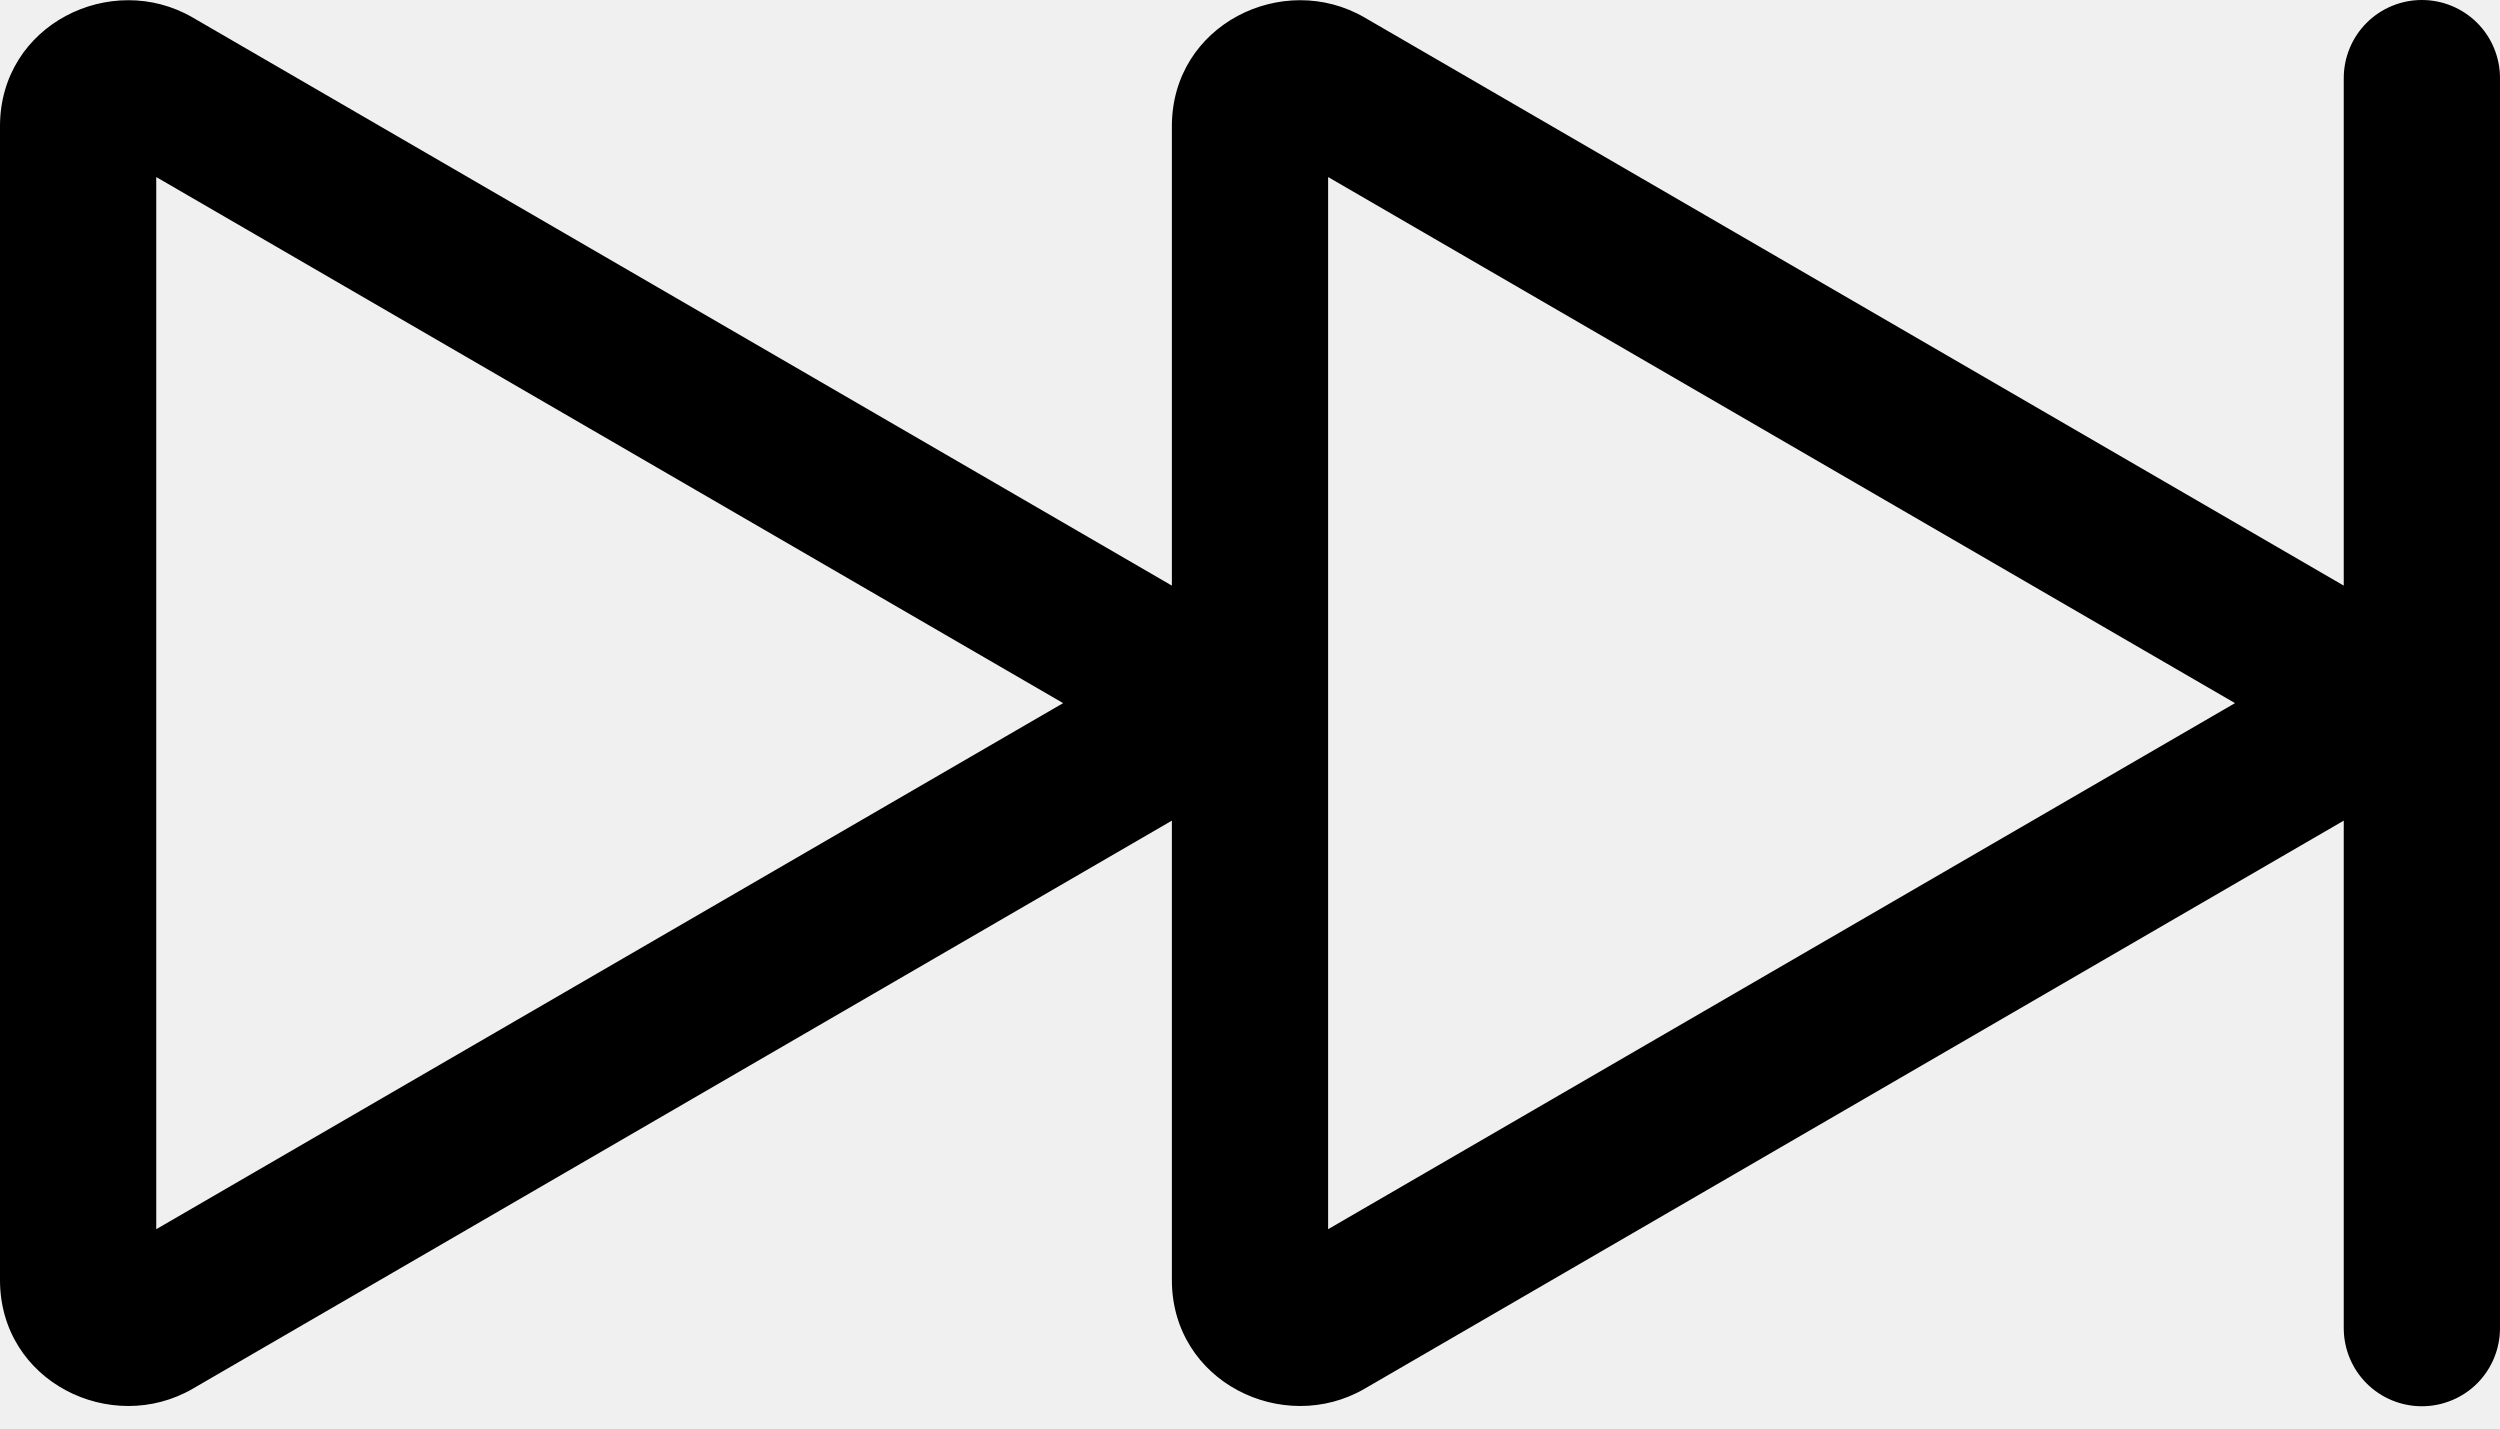
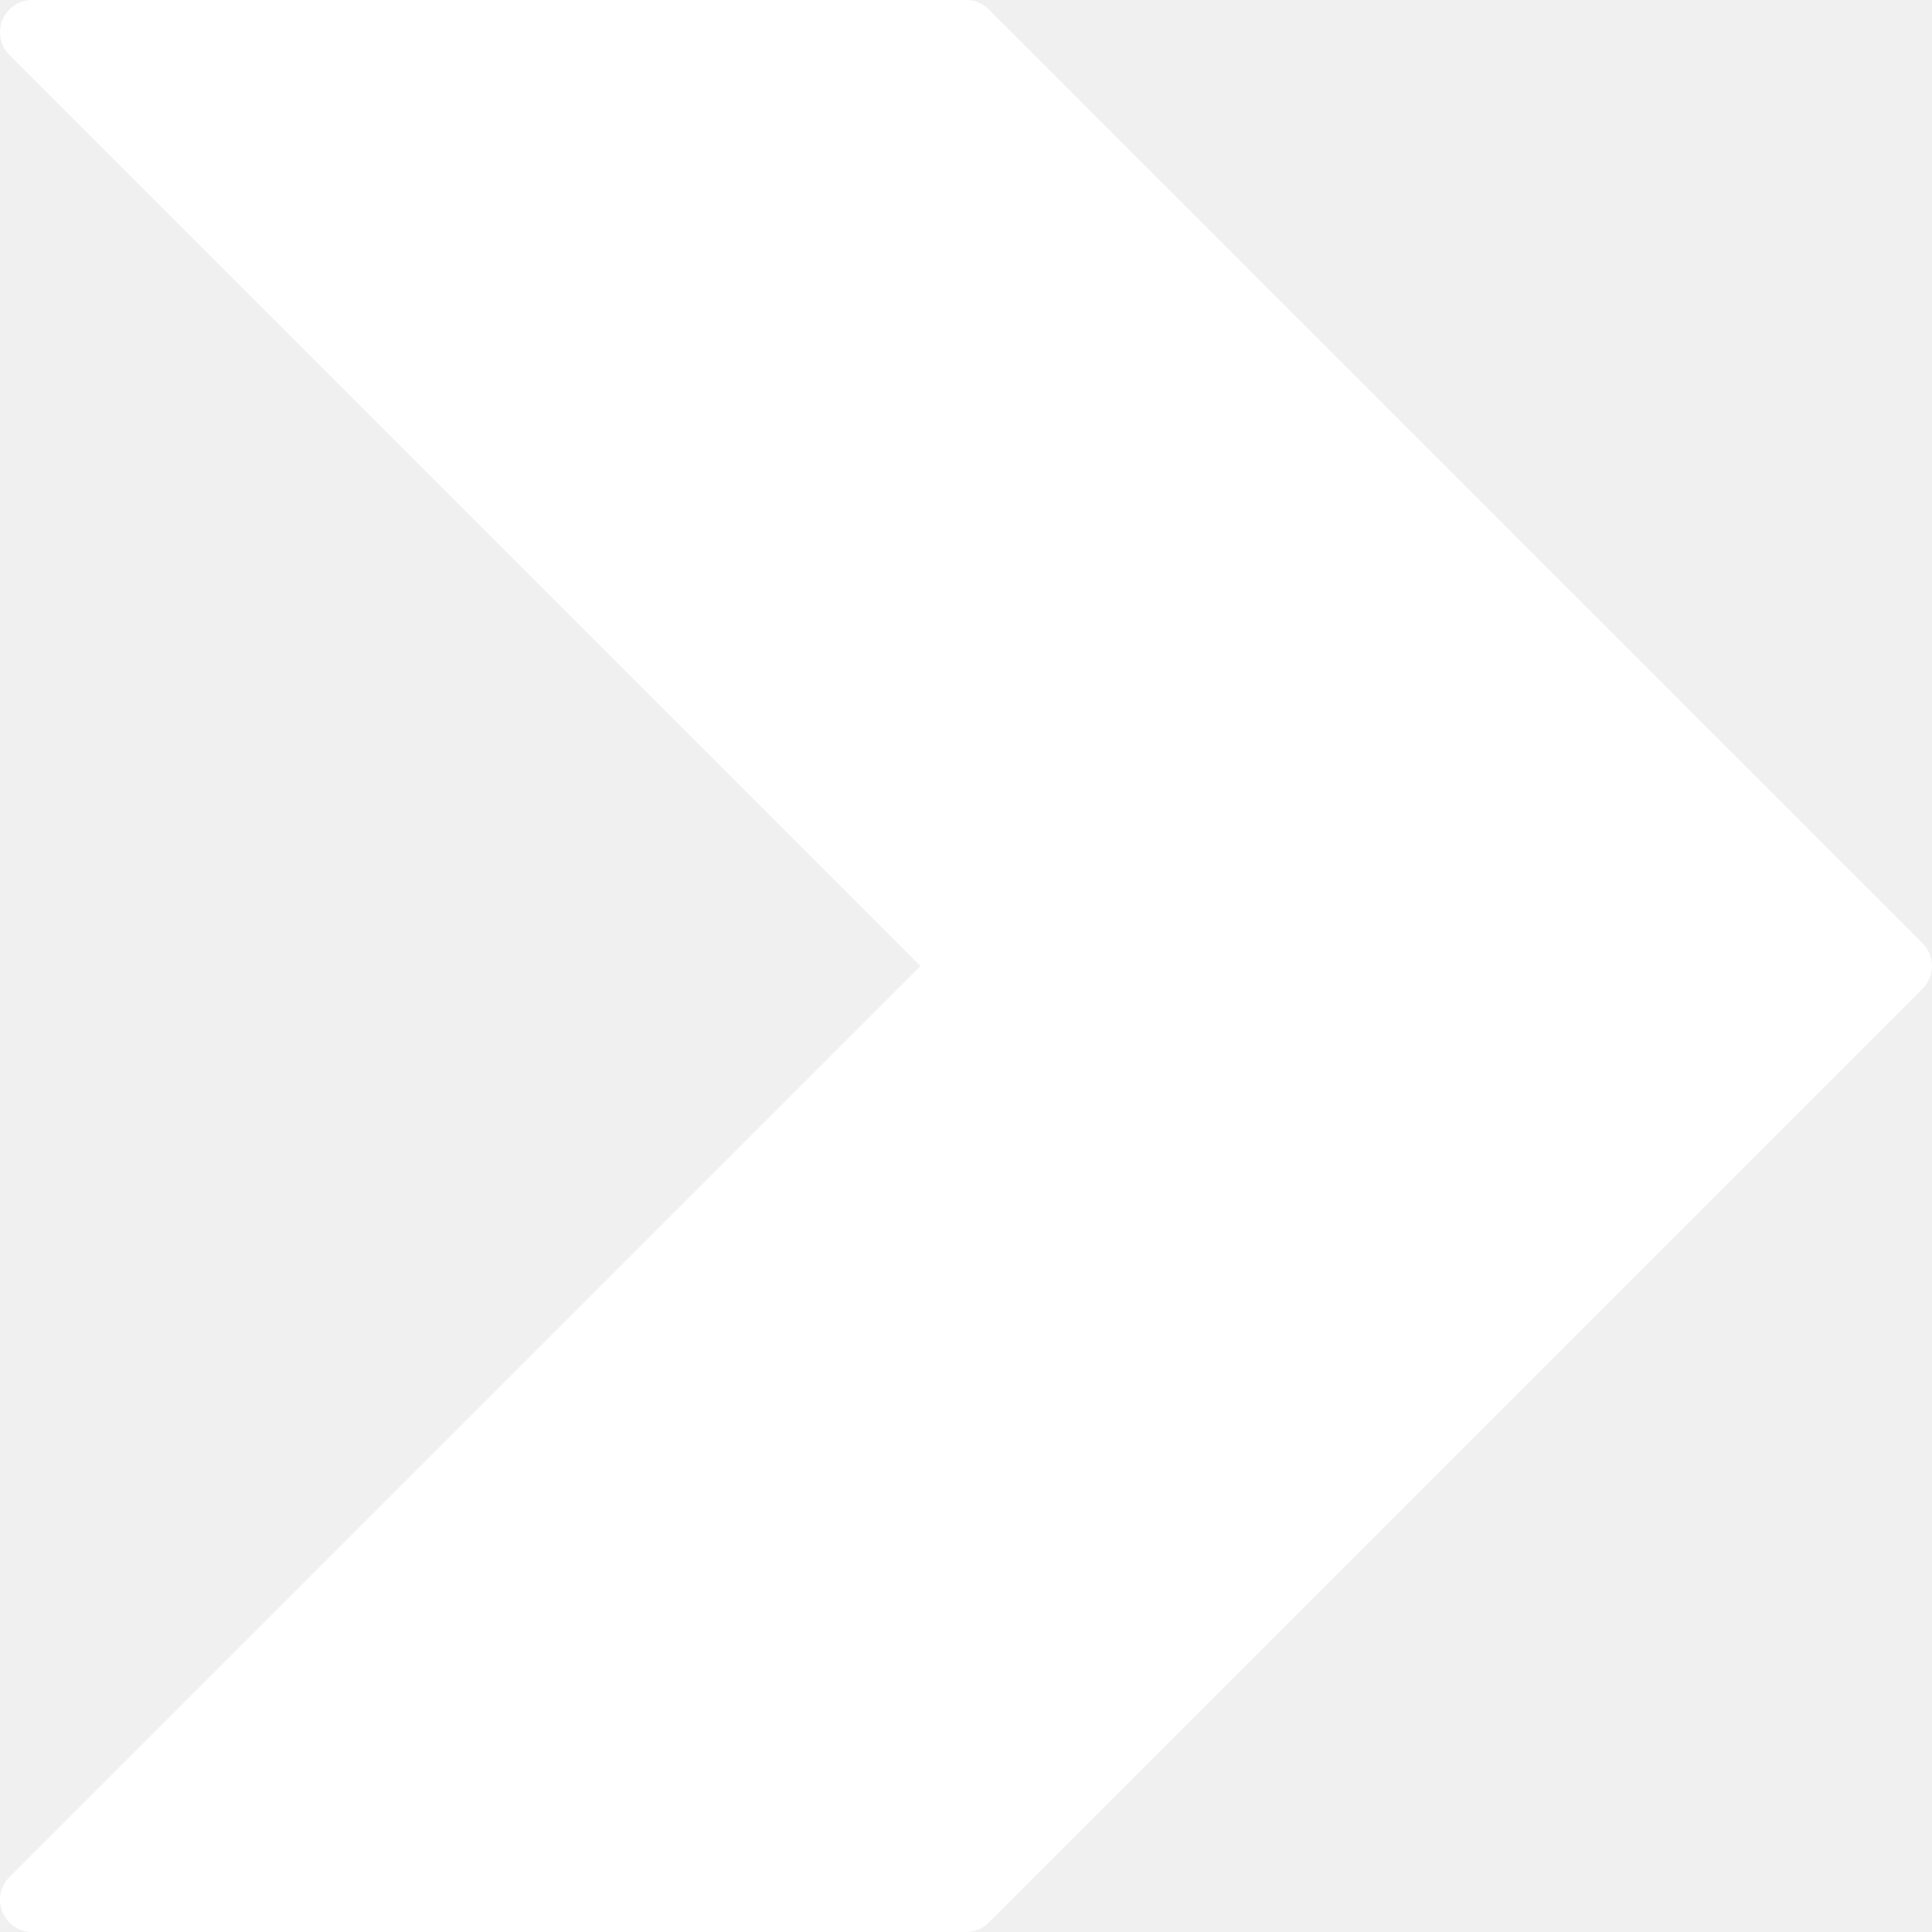
- <svg xmlns="http://www.w3.org/2000/svg" width="28" height="16" class="next_btn" viewBox="0 0 28 16" fill="#fff">
-   <path fill-rule="evenodd" clip-rule="evenodd" d="M27.125 0C27.357 0 27.58 0.092 27.744 0.256C27.908 0.42 28 0.643 28 0.875V14.875C28 15.107 27.908 15.33 27.744 15.494C27.58 15.658 27.357 15.75 27.125 15.75C26.893 15.75 26.67 15.658 26.506 15.494C26.342 15.33 26.25 15.107 26.25 14.875V9.191L15.283 15.554C14.373 16.082 13.125 15.479 13.125 14.336V9.191L2.158 15.554C1.248 16.082 0 15.479 0 14.336V1.414C0 0.271 1.248 -0.333 2.158 0.196L13.125 6.559V1.414C13.125 0.271 14.373 -0.333 15.283 0.196L26.25 6.559V0.875C26.25 0.643 26.342 0.42 26.506 0.256C26.67 0.092 26.893 0 27.125 0V0ZM1.75 1.983V13.767L11.907 7.875L1.75 1.983ZM14.875 1.983V13.767L25.032 7.875L14.875 1.983Z" fill="black" />
+ <svg xmlns="http://www.w3.org/2000/svg" fill="#ffffff" height="50px" width="50px" version="1.1" id="Layer_1" viewBox="0 0 512.004 512.004" xml:space="preserve">
+   <g>
+     <g>
+       <path d="M509.501,249.969L262.035,2.502c-1.596-1.604-3.763-2.5-6.033-2.5H8.535c-3.447,0-6.571,2.082-7.885,5.265    c-1.323,3.191-0.589,6.861,1.852,9.301l241.434,241.434L2.502,497.435c-2.44,2.441-3.174,6.11-1.852,9.301    c1.314,3.183,4.437,5.265,7.885,5.265h247.467c2.27,0,4.437-0.896,6.033-2.5l247.467-247.467    C512.838,258.698,512.838,253.305,509.501,249.969z" />
+     </g>
+   </g>
</svg>
